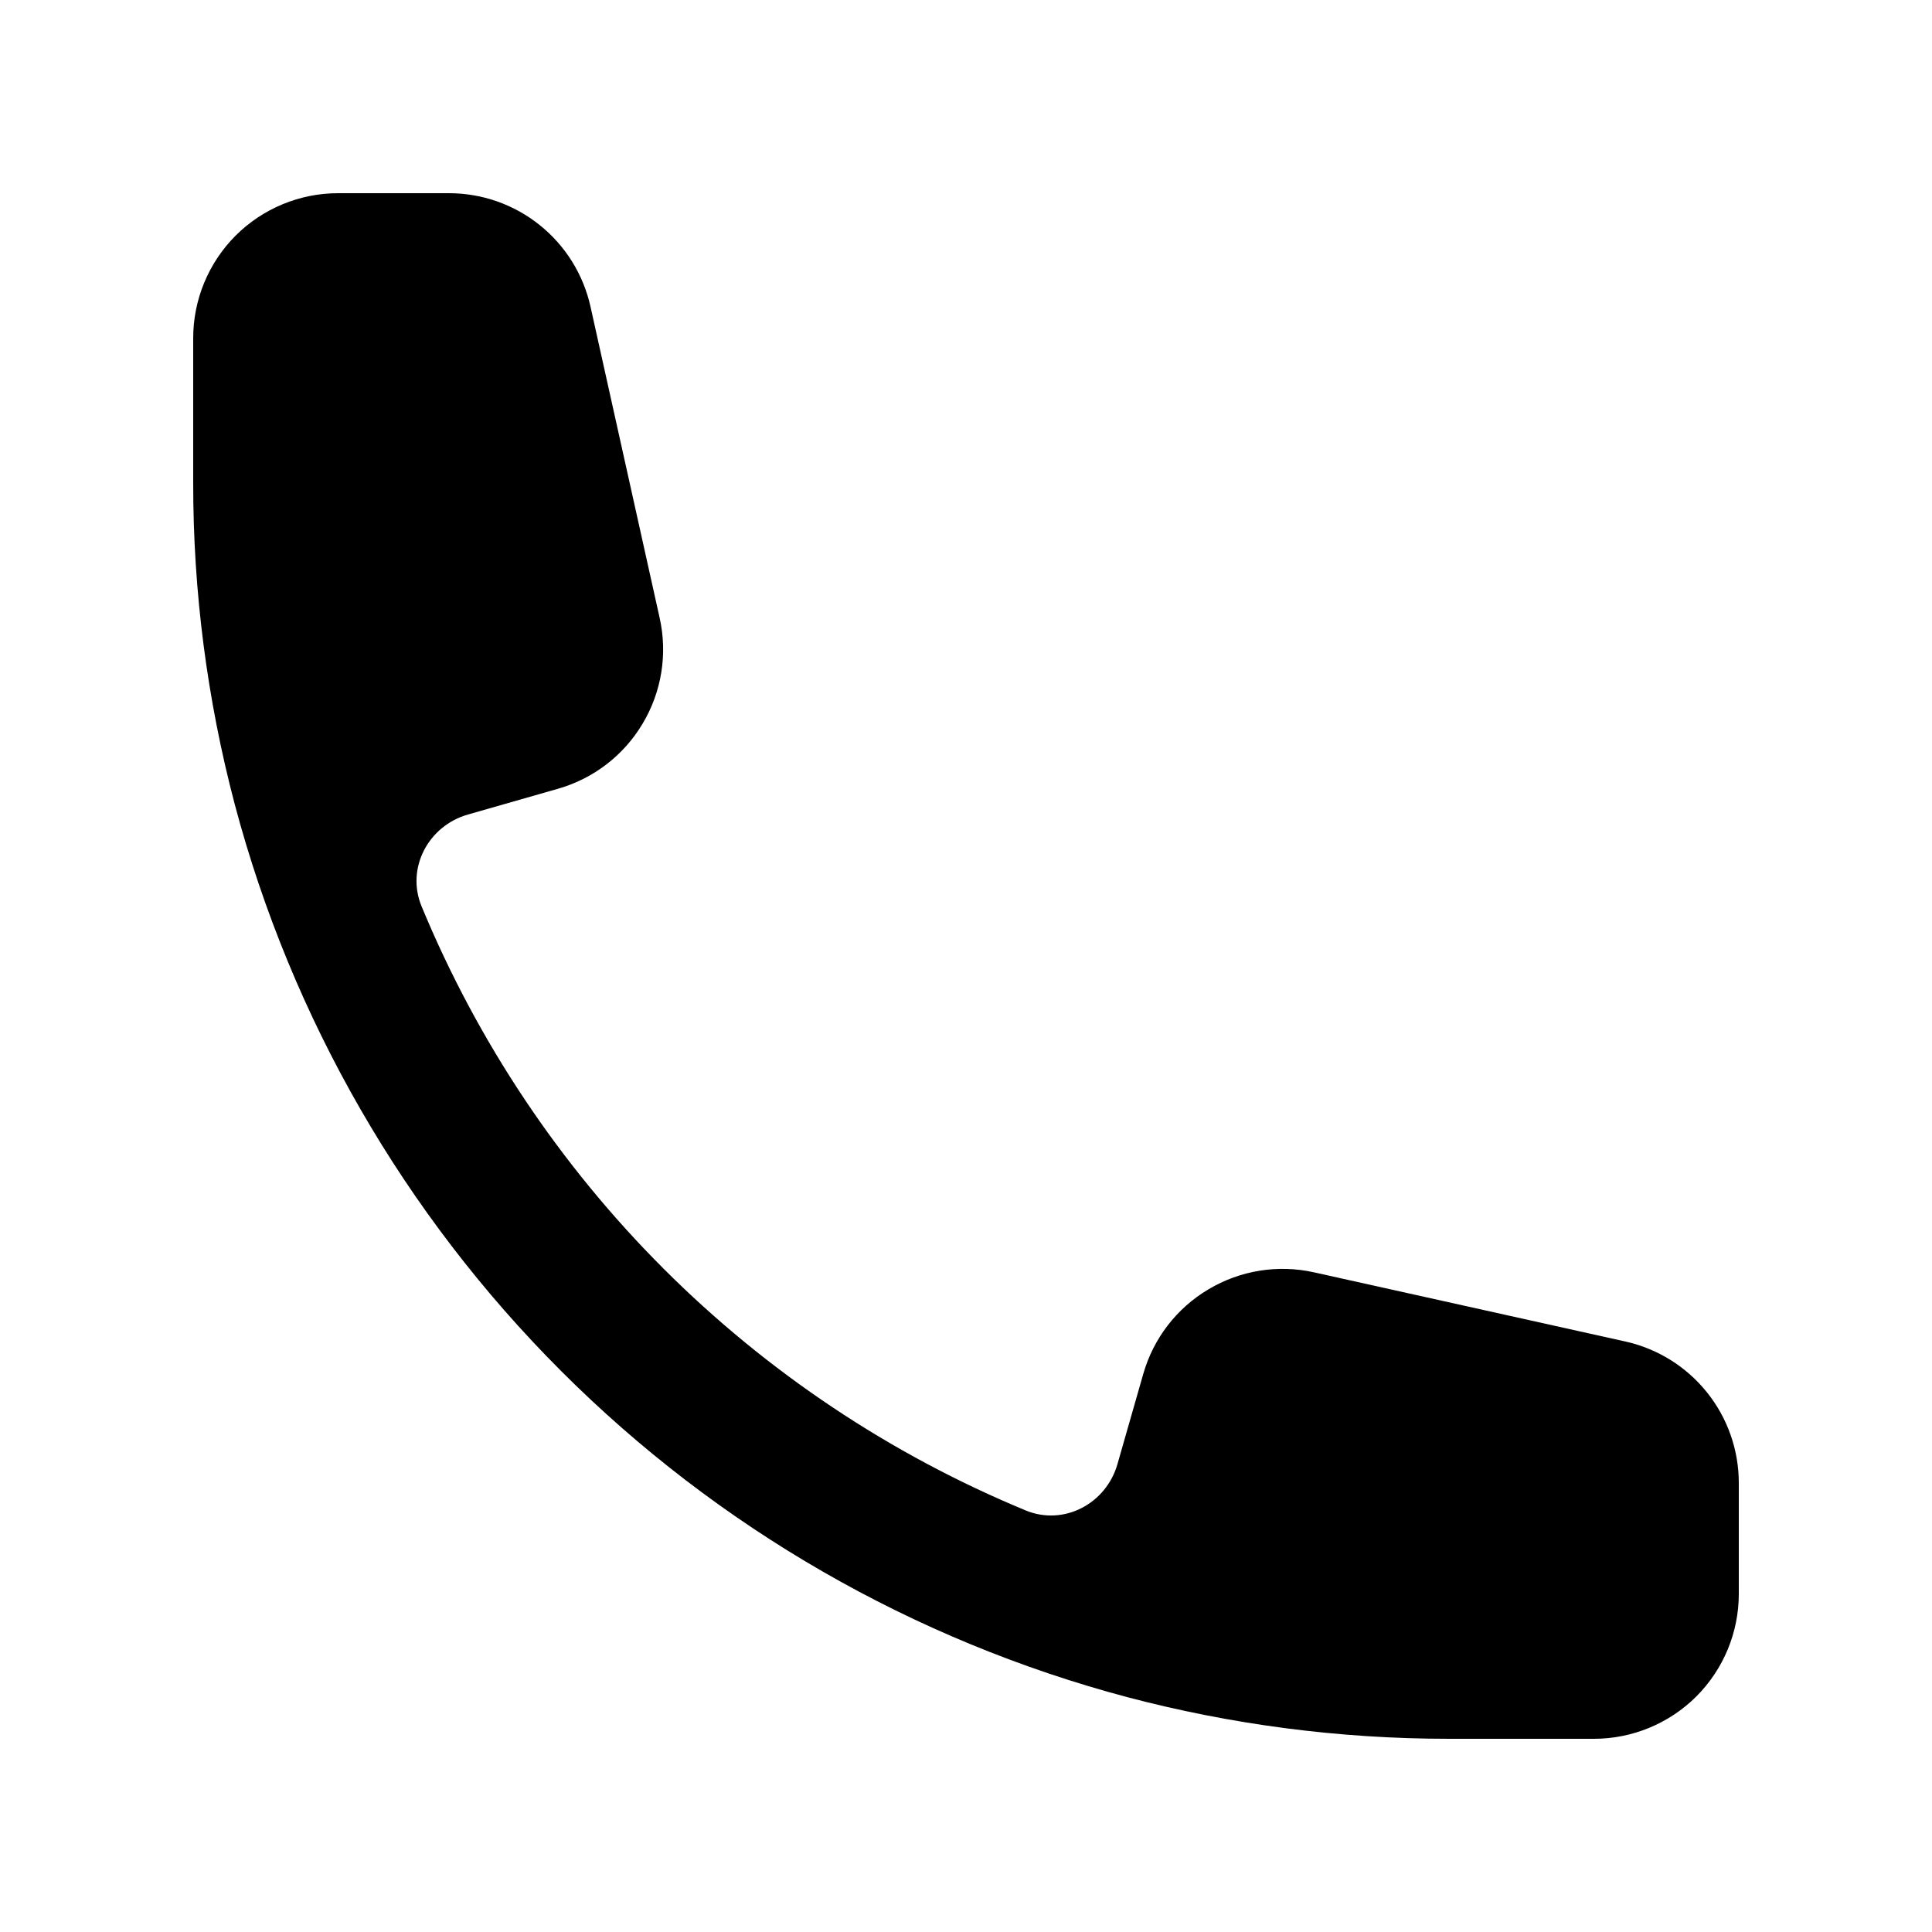
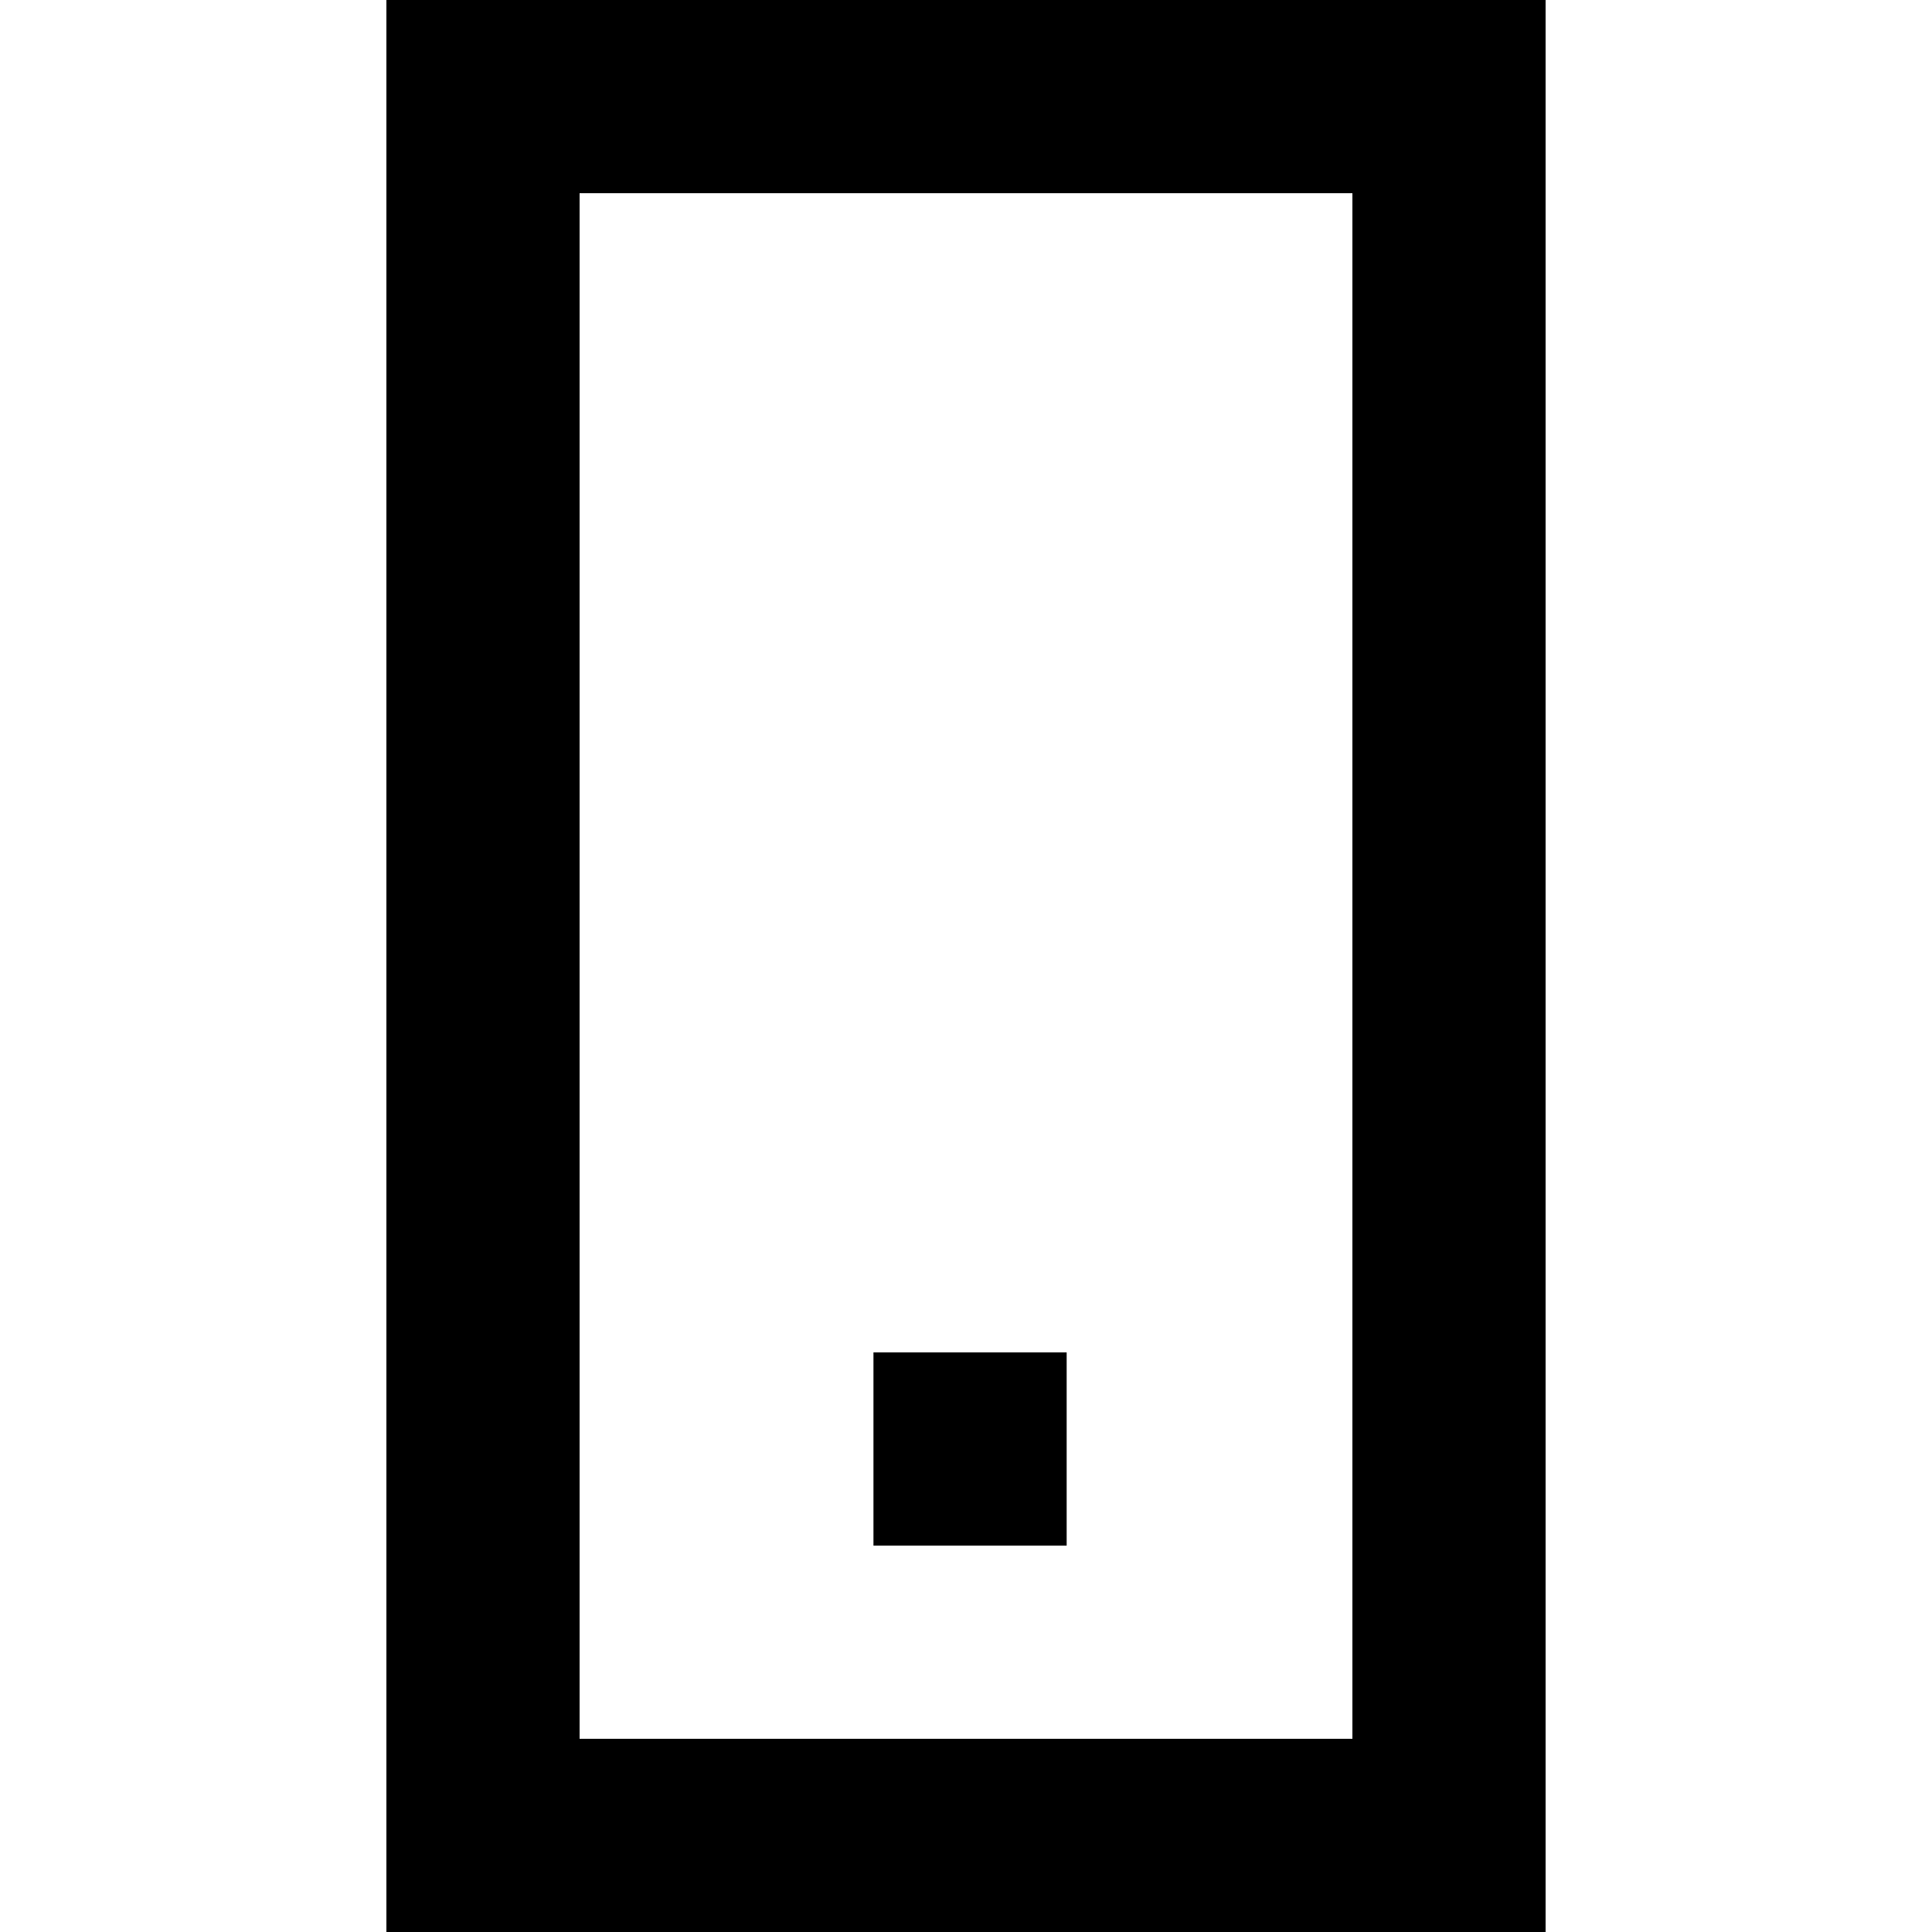
- <svg xmlns="http://www.w3.org/2000/svg" width="20" height="20" viewBox="0 0 20 20" fill="none">
-   <path fill-rule="evenodd" clip-rule="evenodd" d="M2 3.5C2 3.102 2.158 2.721 2.439 2.439C2.721 2.158 3.102 2 3.5 2H4.648C4.989 2 5.321 2.116 5.587 2.33C5.854 2.544 6.039 2.842 6.113 3.175L6.829 6.398C6.912 6.771 6.849 7.162 6.653 7.49C6.458 7.819 6.144 8.06 5.777 8.165L4.844 8.432C4.434 8.549 4.201 8.987 4.364 9.382C4.944 10.784 5.795 12.059 6.868 13.132C7.941 14.205 9.216 15.056 10.618 15.636C11.013 15.799 11.451 15.566 11.568 15.156L11.835 14.223C11.94 13.855 12.181 13.542 12.51 13.347C12.838 13.151 13.229 13.088 13.602 13.171L16.825 13.887C17.158 13.961 17.456 14.146 17.67 14.413C17.884 14.679 18 15.011 18 15.352V16.5C18 16.898 17.842 17.279 17.561 17.561C17.279 17.842 16.898 18 16.5 18H15C13.851 18 12.737 17.85 11.674 17.57C9.455 16.981 7.431 15.816 5.808 14.192C4.185 12.569 3.019 10.545 2.43 8.326C2.144 7.241 1.999 6.123 2 5V3.5Z" fill="currentColor" />
+ <svg xmlns="http://www.w3.org/2000/svg" width="800px" height="800px" viewBox="-4 0 20 20" version="1.1">
+   <defs>
+ 
+ </defs>
+   <g id="Page-1" stroke="none" stroke-width="1" fill="none" fill-rule="evenodd">
+     <g id="Dribbble-Light-Preview" transform="translate(-344, -7159)" fill="#000000">
+       <g id="icons" transform="translate(56, 160)">
+         <path d="M290,7017 L298,7017 L298,7001 L290,7001 L290,7017 Z M288,7019 L288,7019 L288,6999 L300,6999 L300,7019 L288,7019 Z M293.042,7015 L295.042,7015 L295.042,7013 L293.042,7013 L293.042,7015 Z" id="phone-[#226]">
+ 
+ </path>
+       </g>
+     </g>
+   </g>
</svg>
